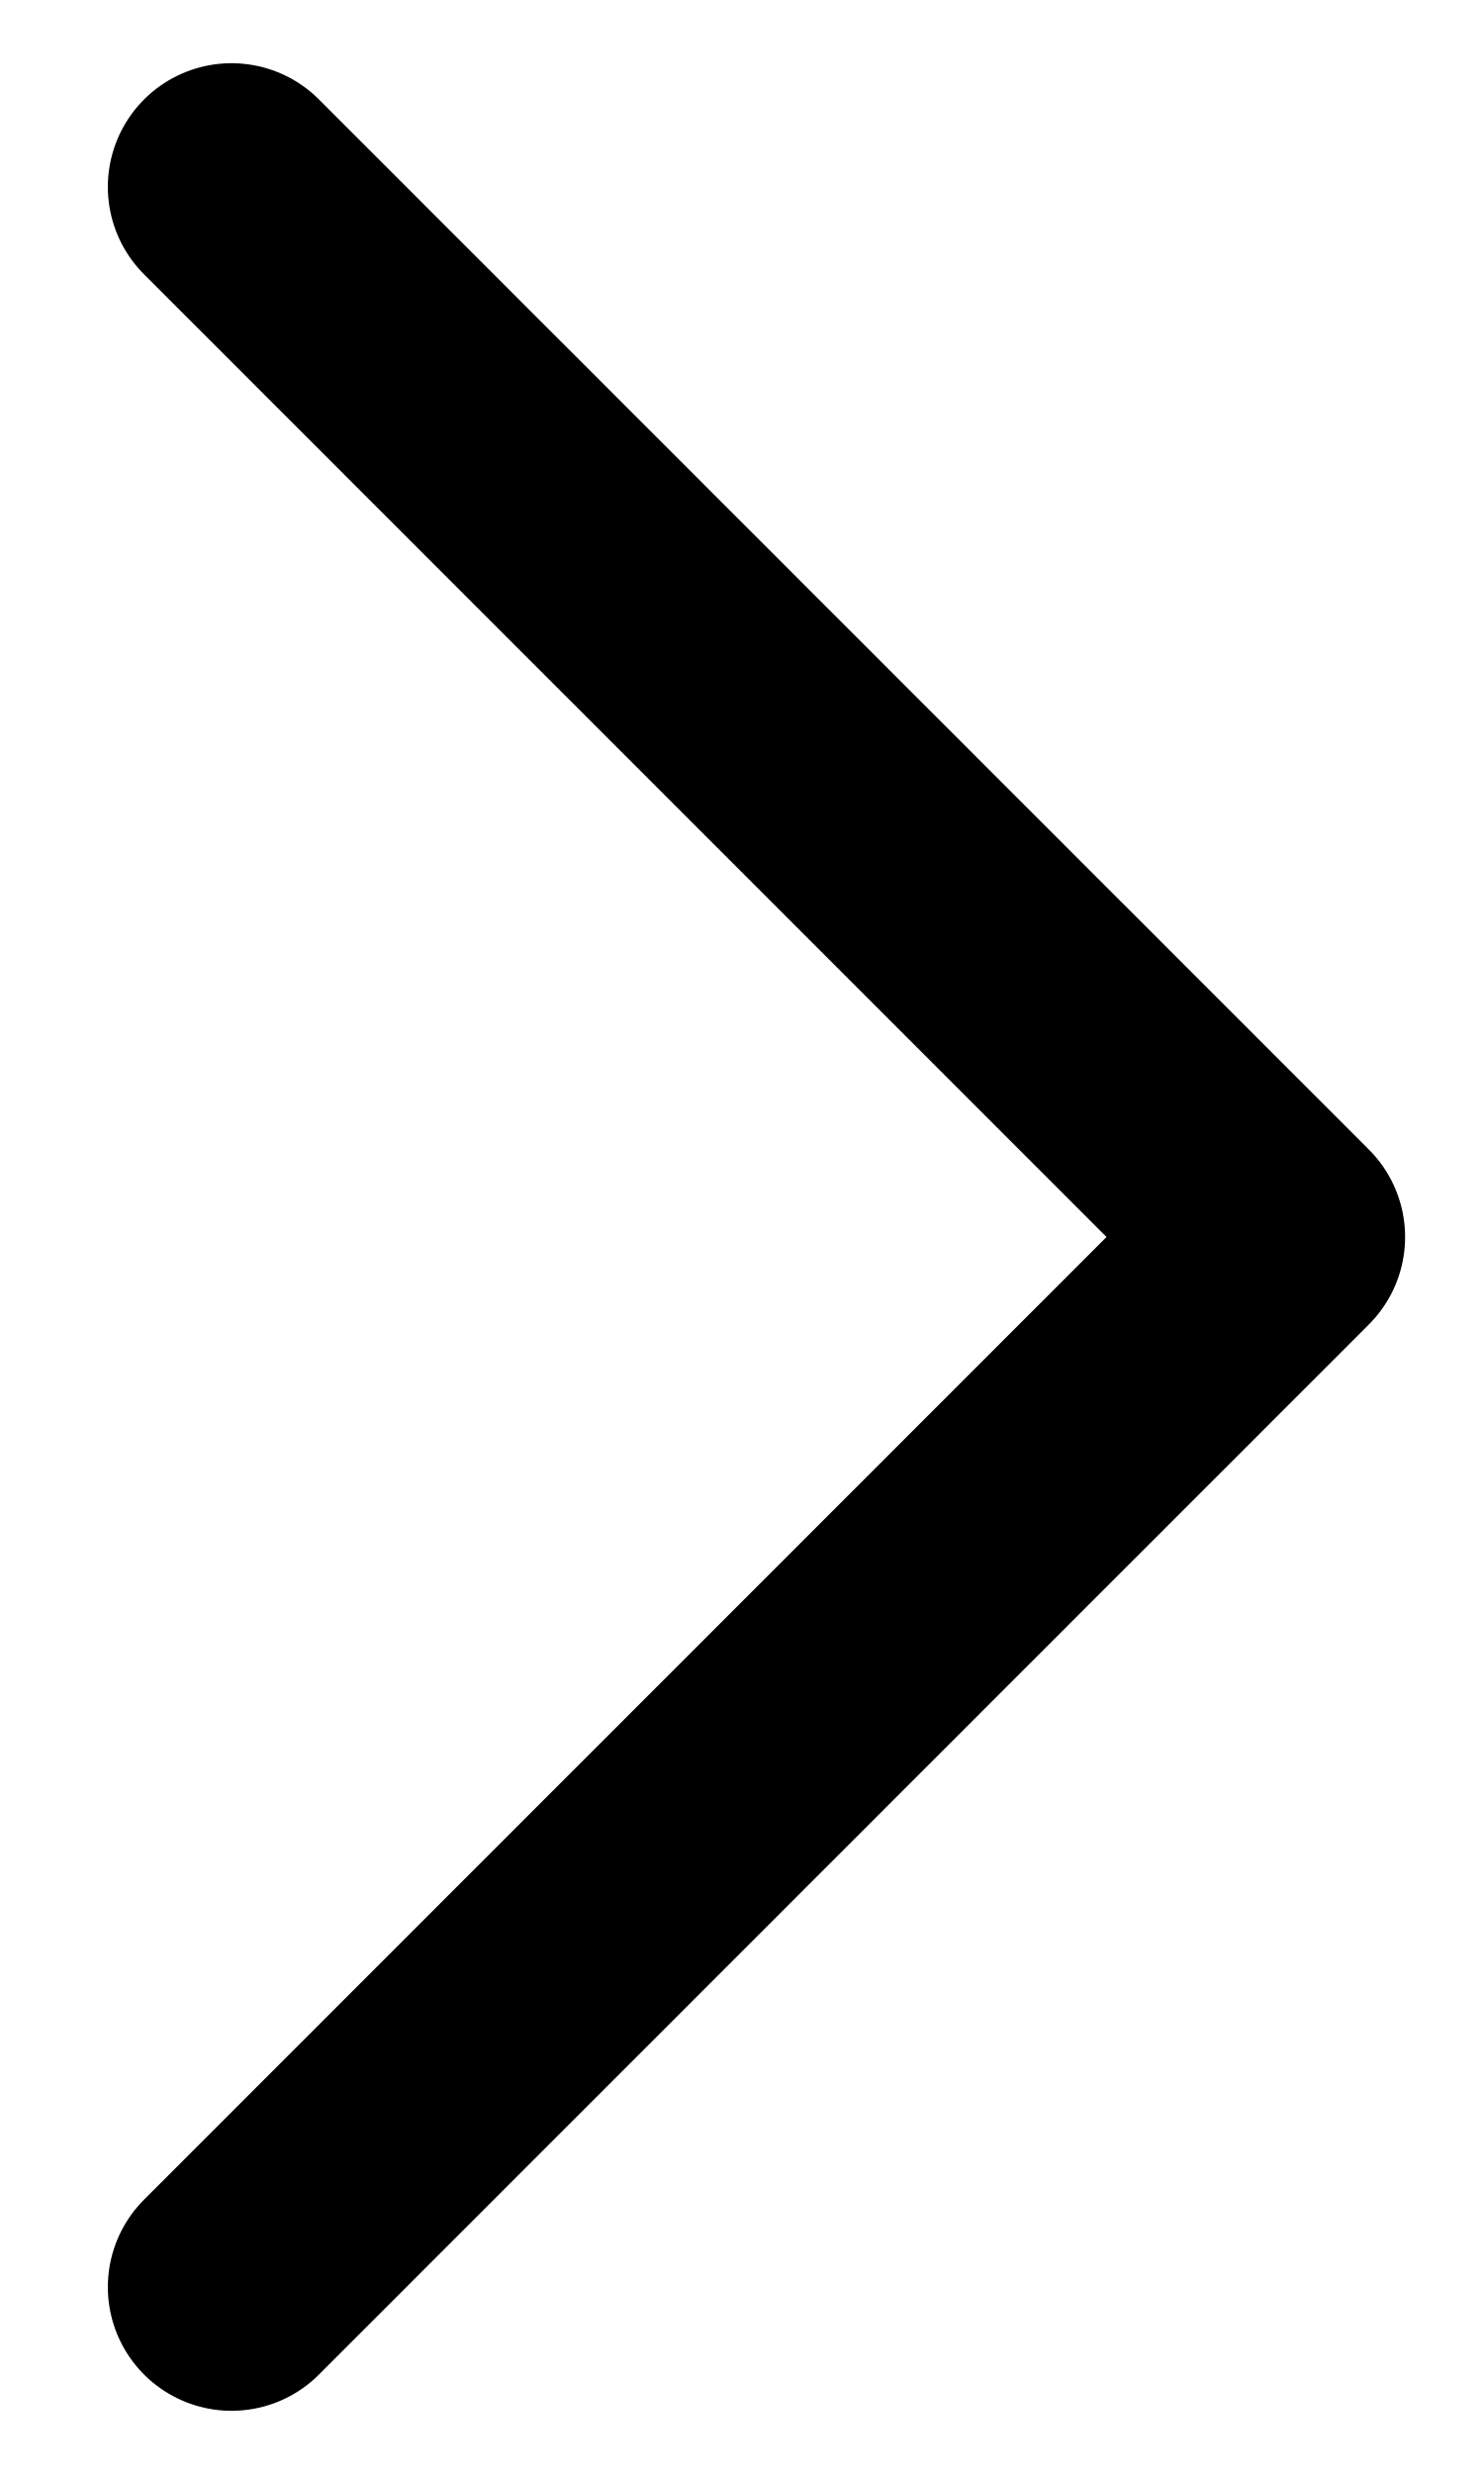
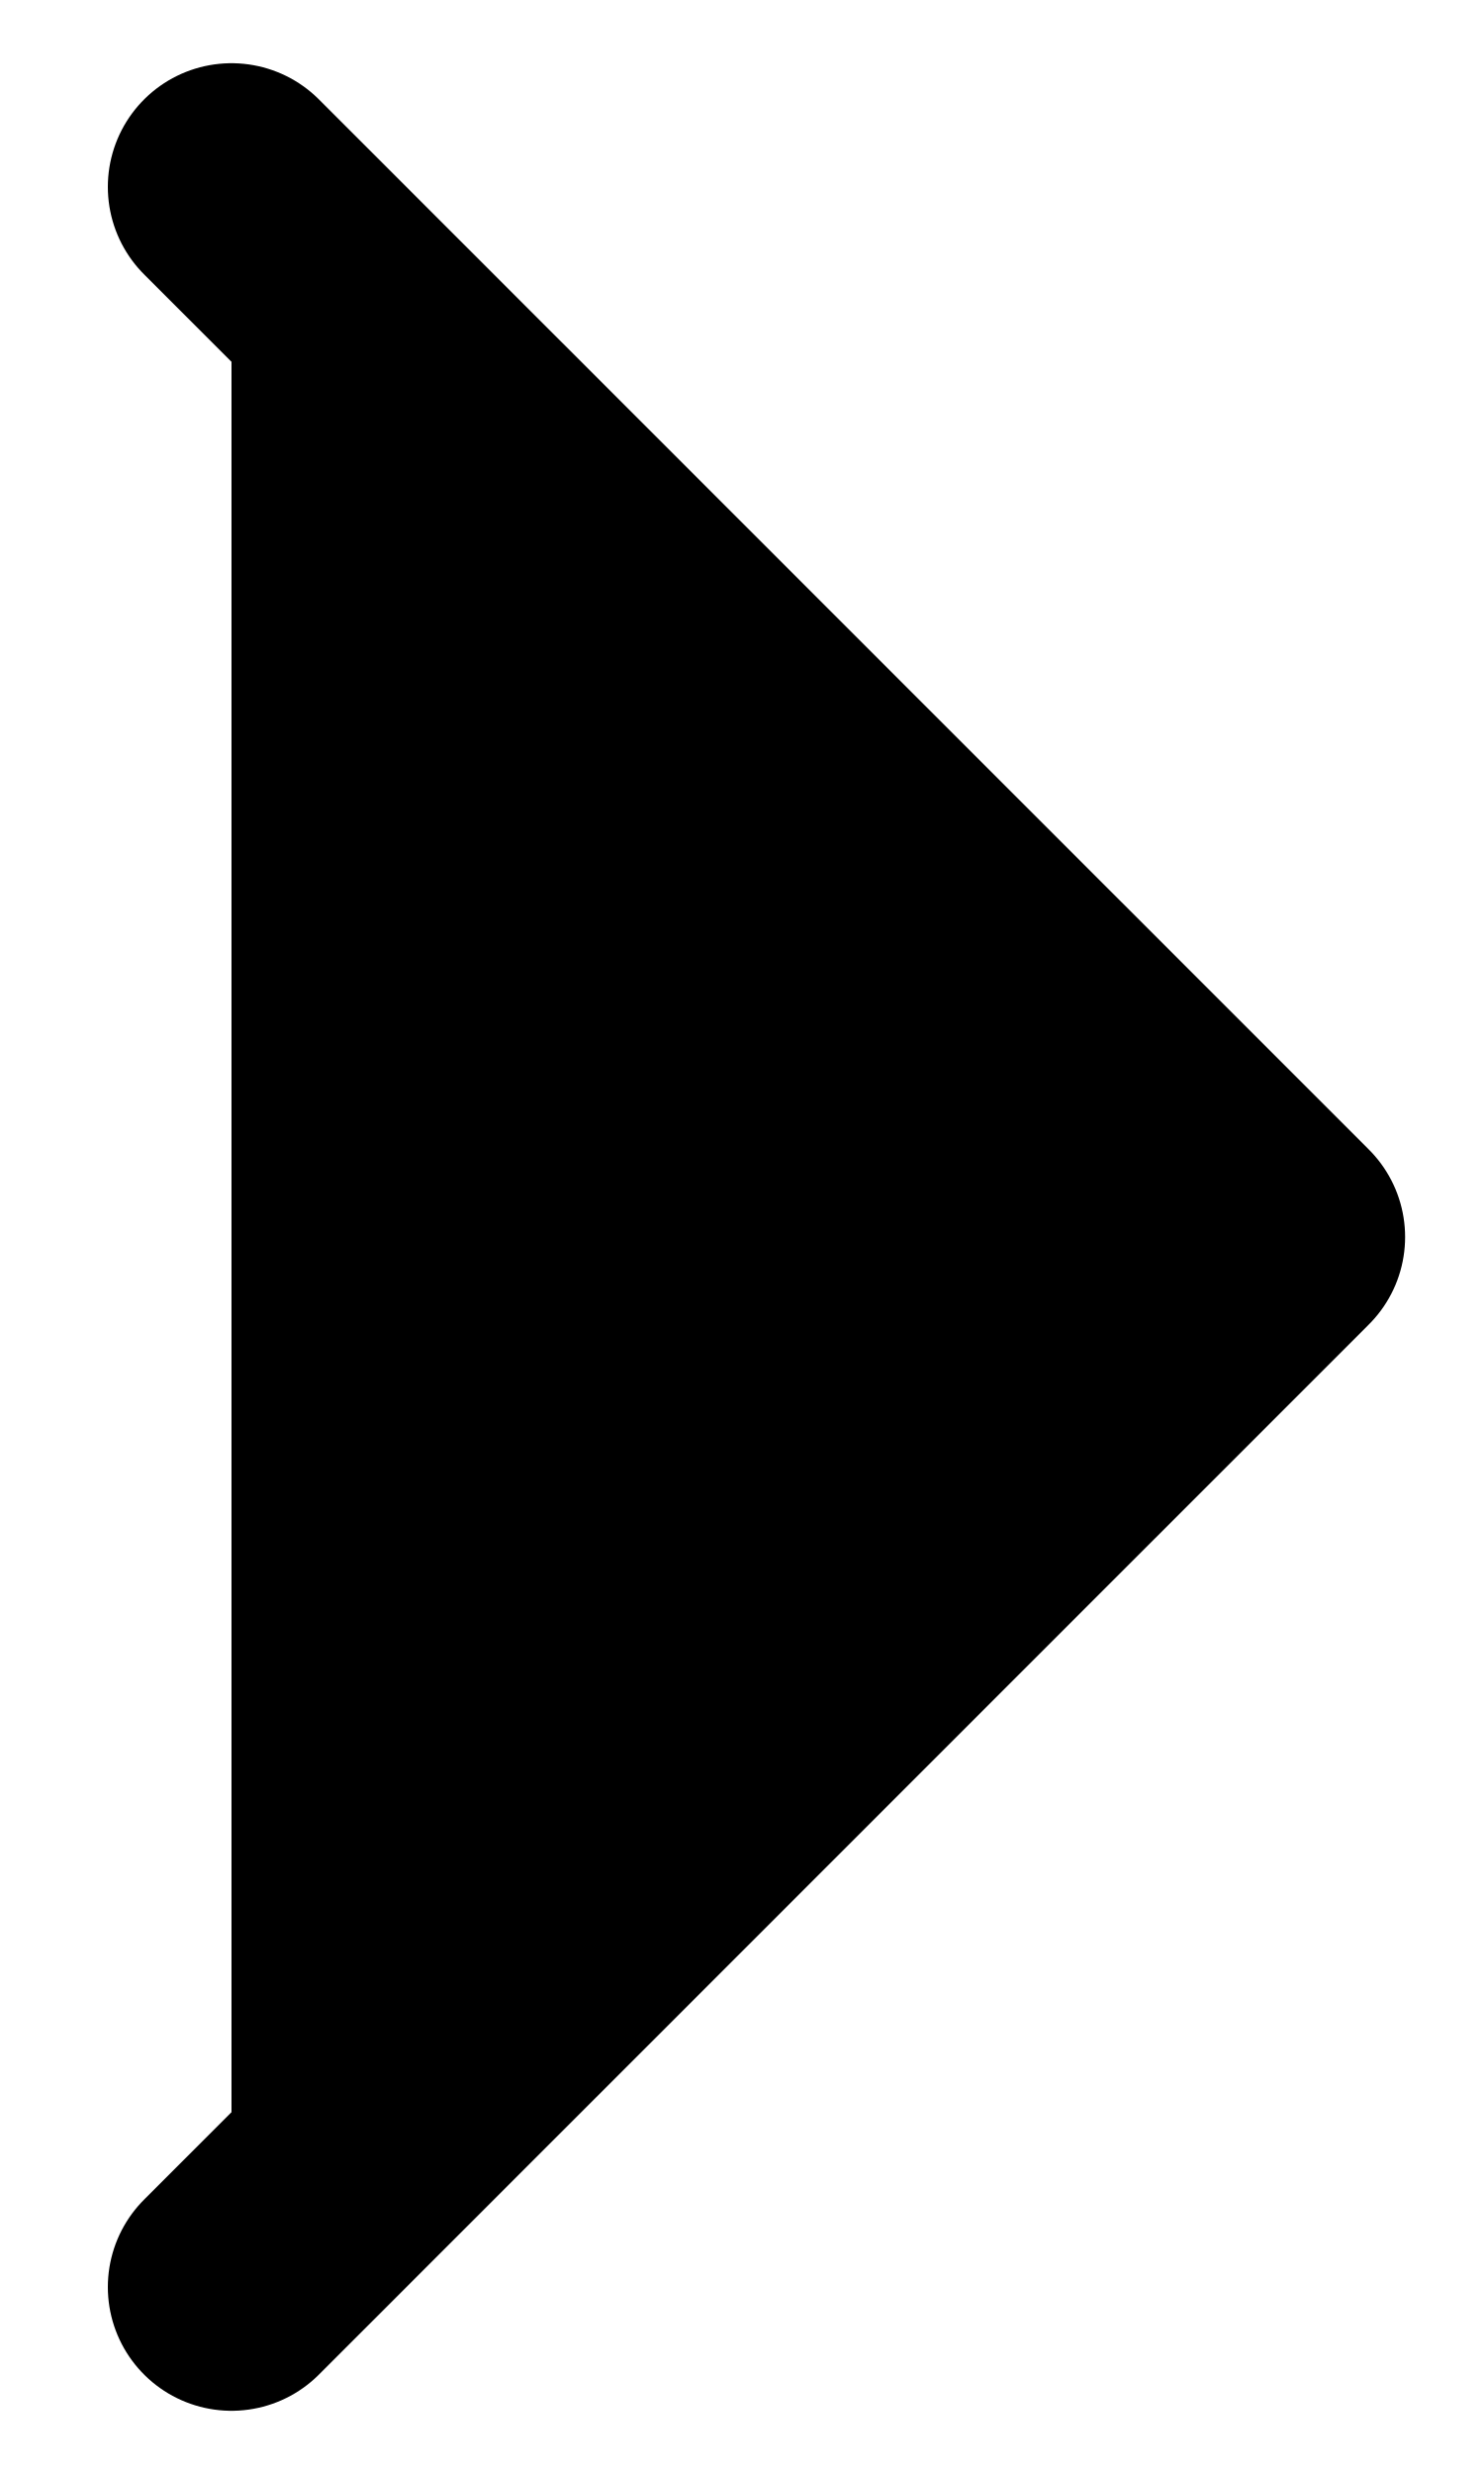
- <svg xmlns="http://www.w3.org/2000/svg" width="12" height="20" viewBox="0 0 12 20" fill="none">
+ <svg xmlns="http://www.w3.org/2000/svg" width="12" height="20" viewBox="0 0 12 20" fill="currentColor">
  <path d="M1.872 18.489L10.362 10L1.872 1.511" stroke="black" stroke-width="2" stroke-linecap="round" stroke-linejoin="round" />
</svg>
